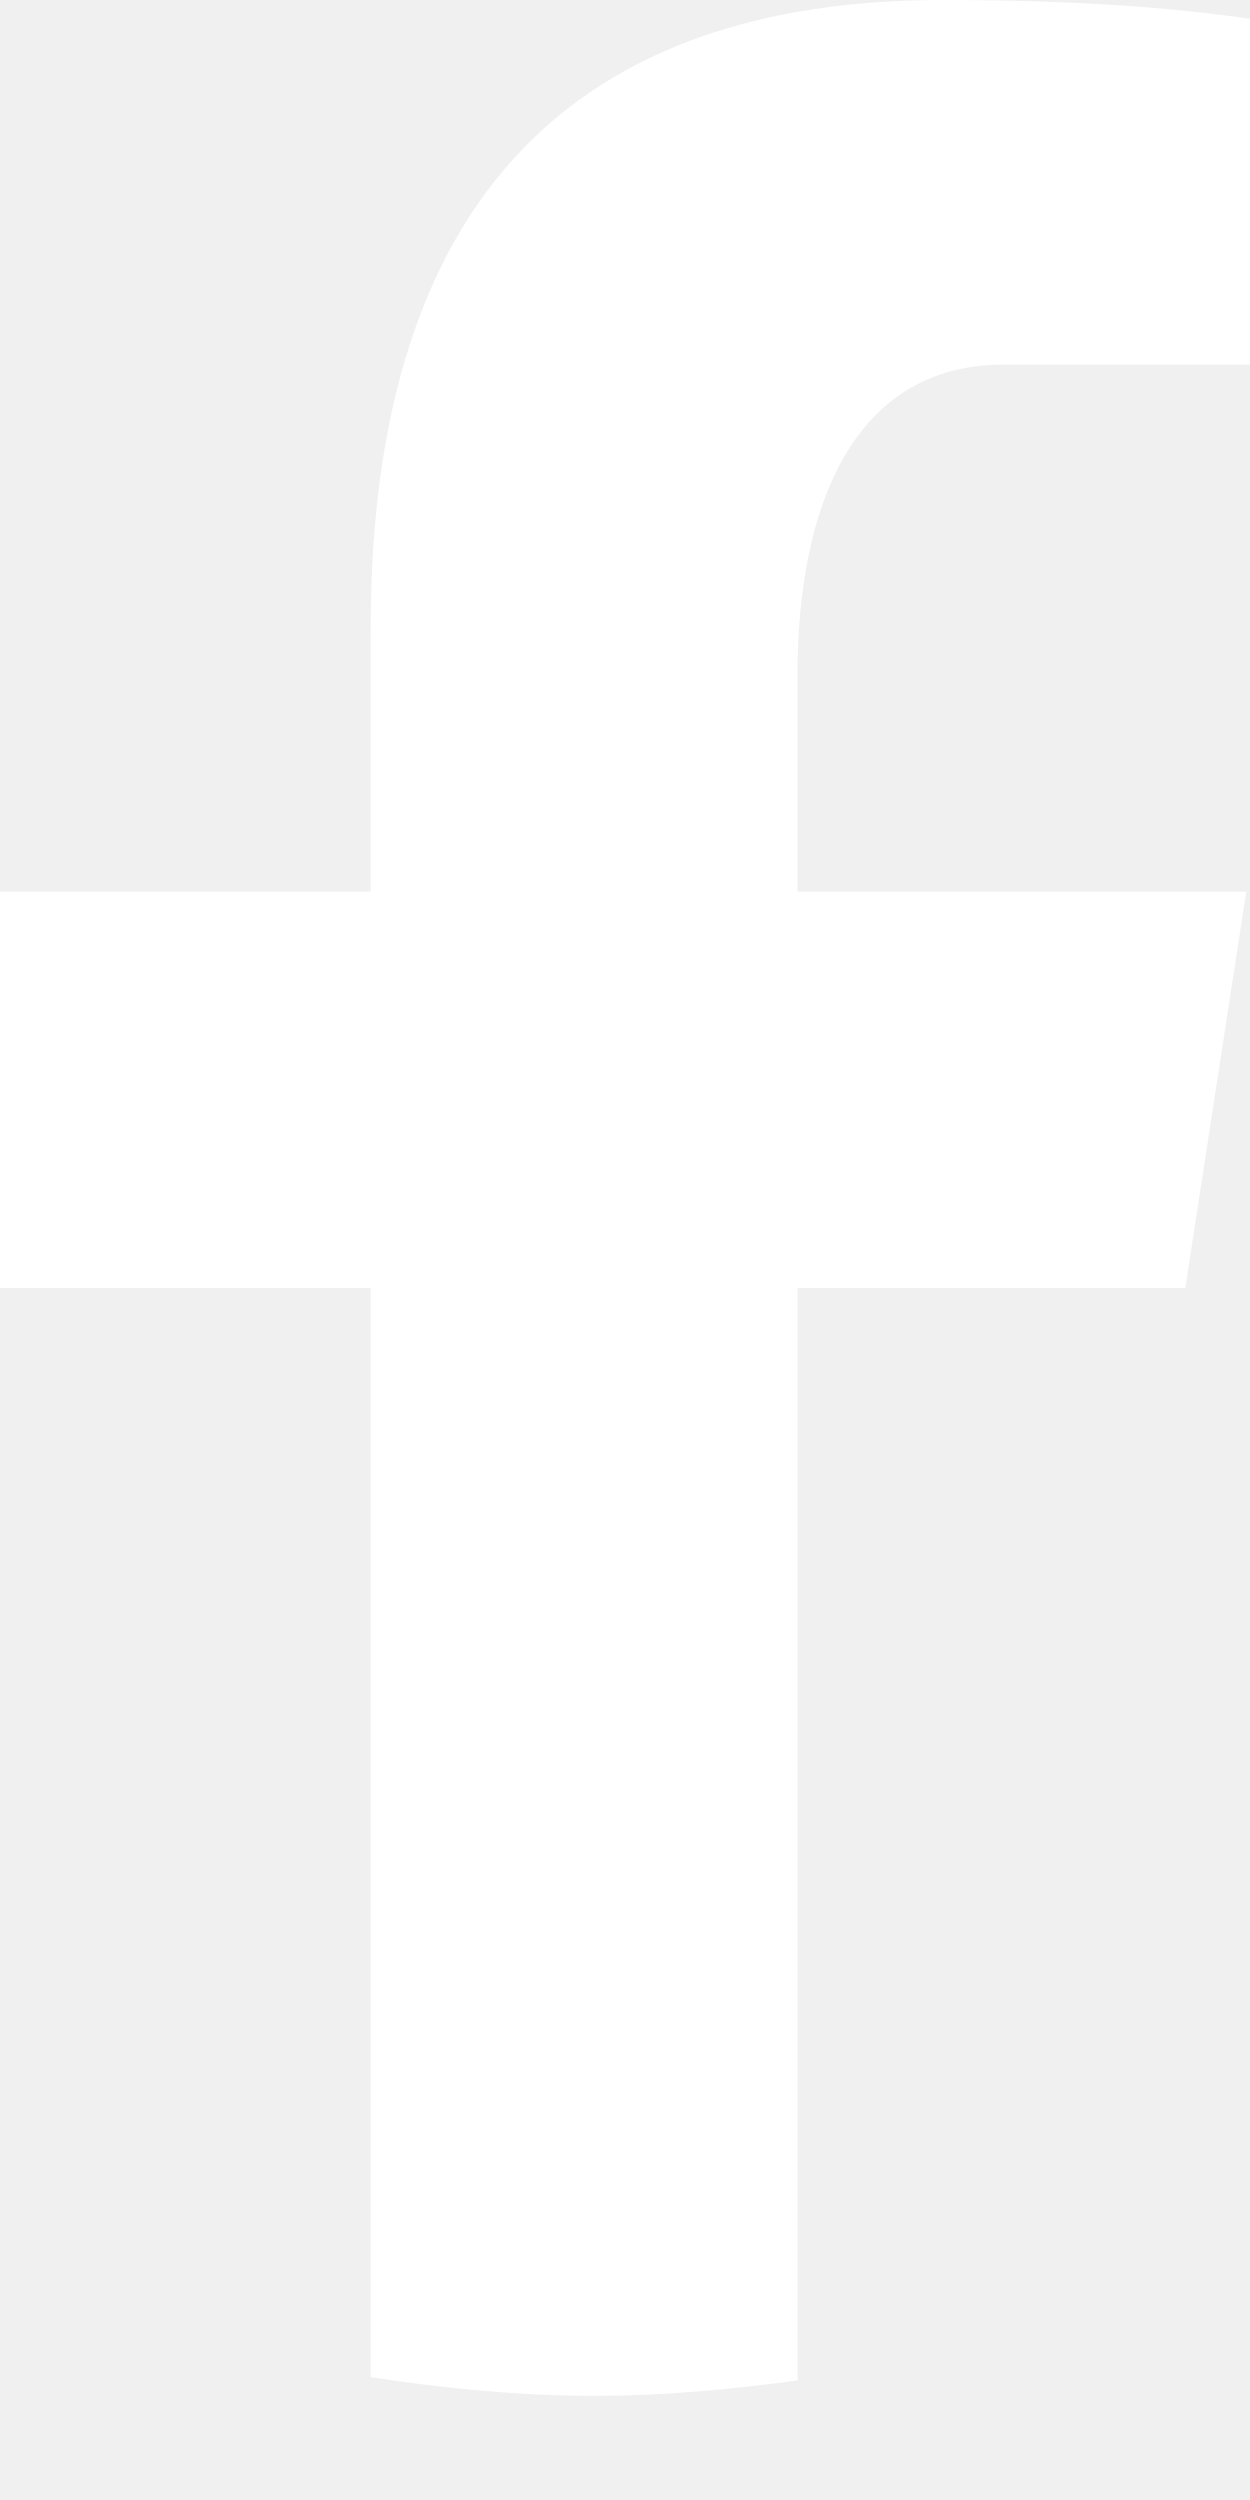
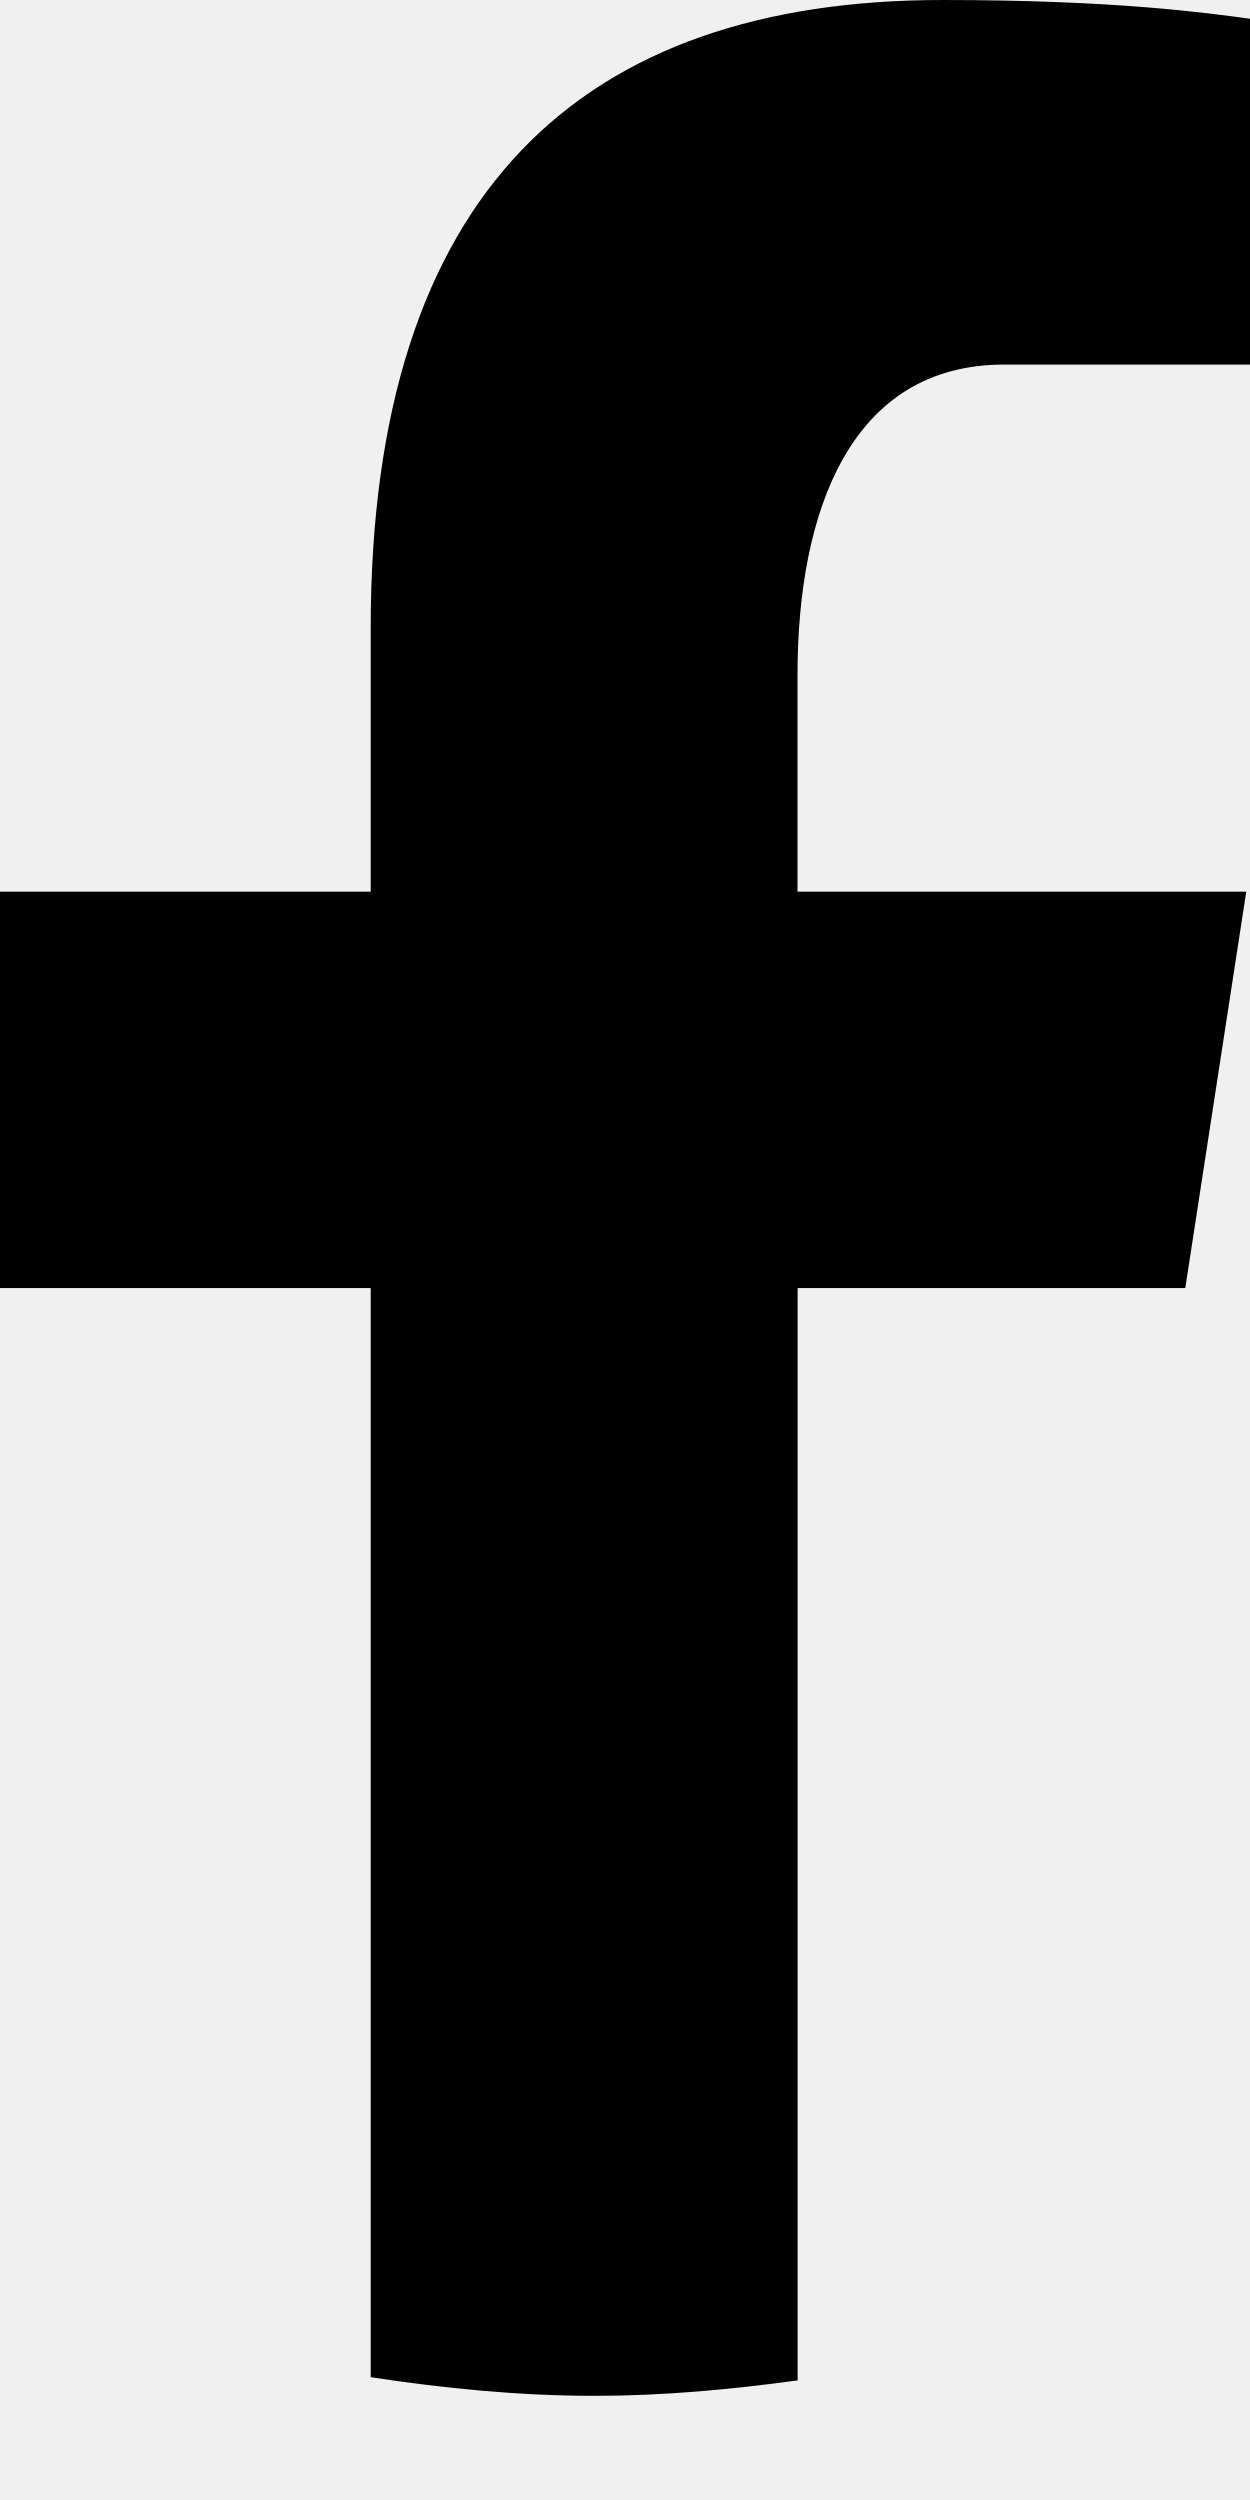
<svg xmlns="http://www.w3.org/2000/svg" width="9" height="18" viewBox="0 0 9 18" fill="none">
-   <path d="M5.743 9.274H8.534L8.973 6.42H5.742V4.861C5.742 3.676 6.127 2.625 7.229 2.625H9V0.135C8.689 0.093 8.031 0 6.787 0C4.191 0 2.669 1.379 2.669 4.522V6.42H0V9.274H2.669V17.116C3.198 17.196 3.733 17.25 4.283 17.25C4.779 17.25 5.264 17.204 5.743 17.139V9.274Z" fill="white" />
+   <path d="M5.743 9.274H8.534L8.973 6.42H5.742V4.861C5.742 3.676 6.127 2.625 7.229 2.625H9V0.135C8.689 0.093 8.031 0 6.787 0C4.191 0 2.669 1.379 2.669 4.522V6.42H0V9.274H2.669V17.116C3.198 17.196 3.733 17.25 4.283 17.25C4.779 17.25 5.264 17.204 5.743 17.139V9.274Z" fill="currentColor" />
</svg>
